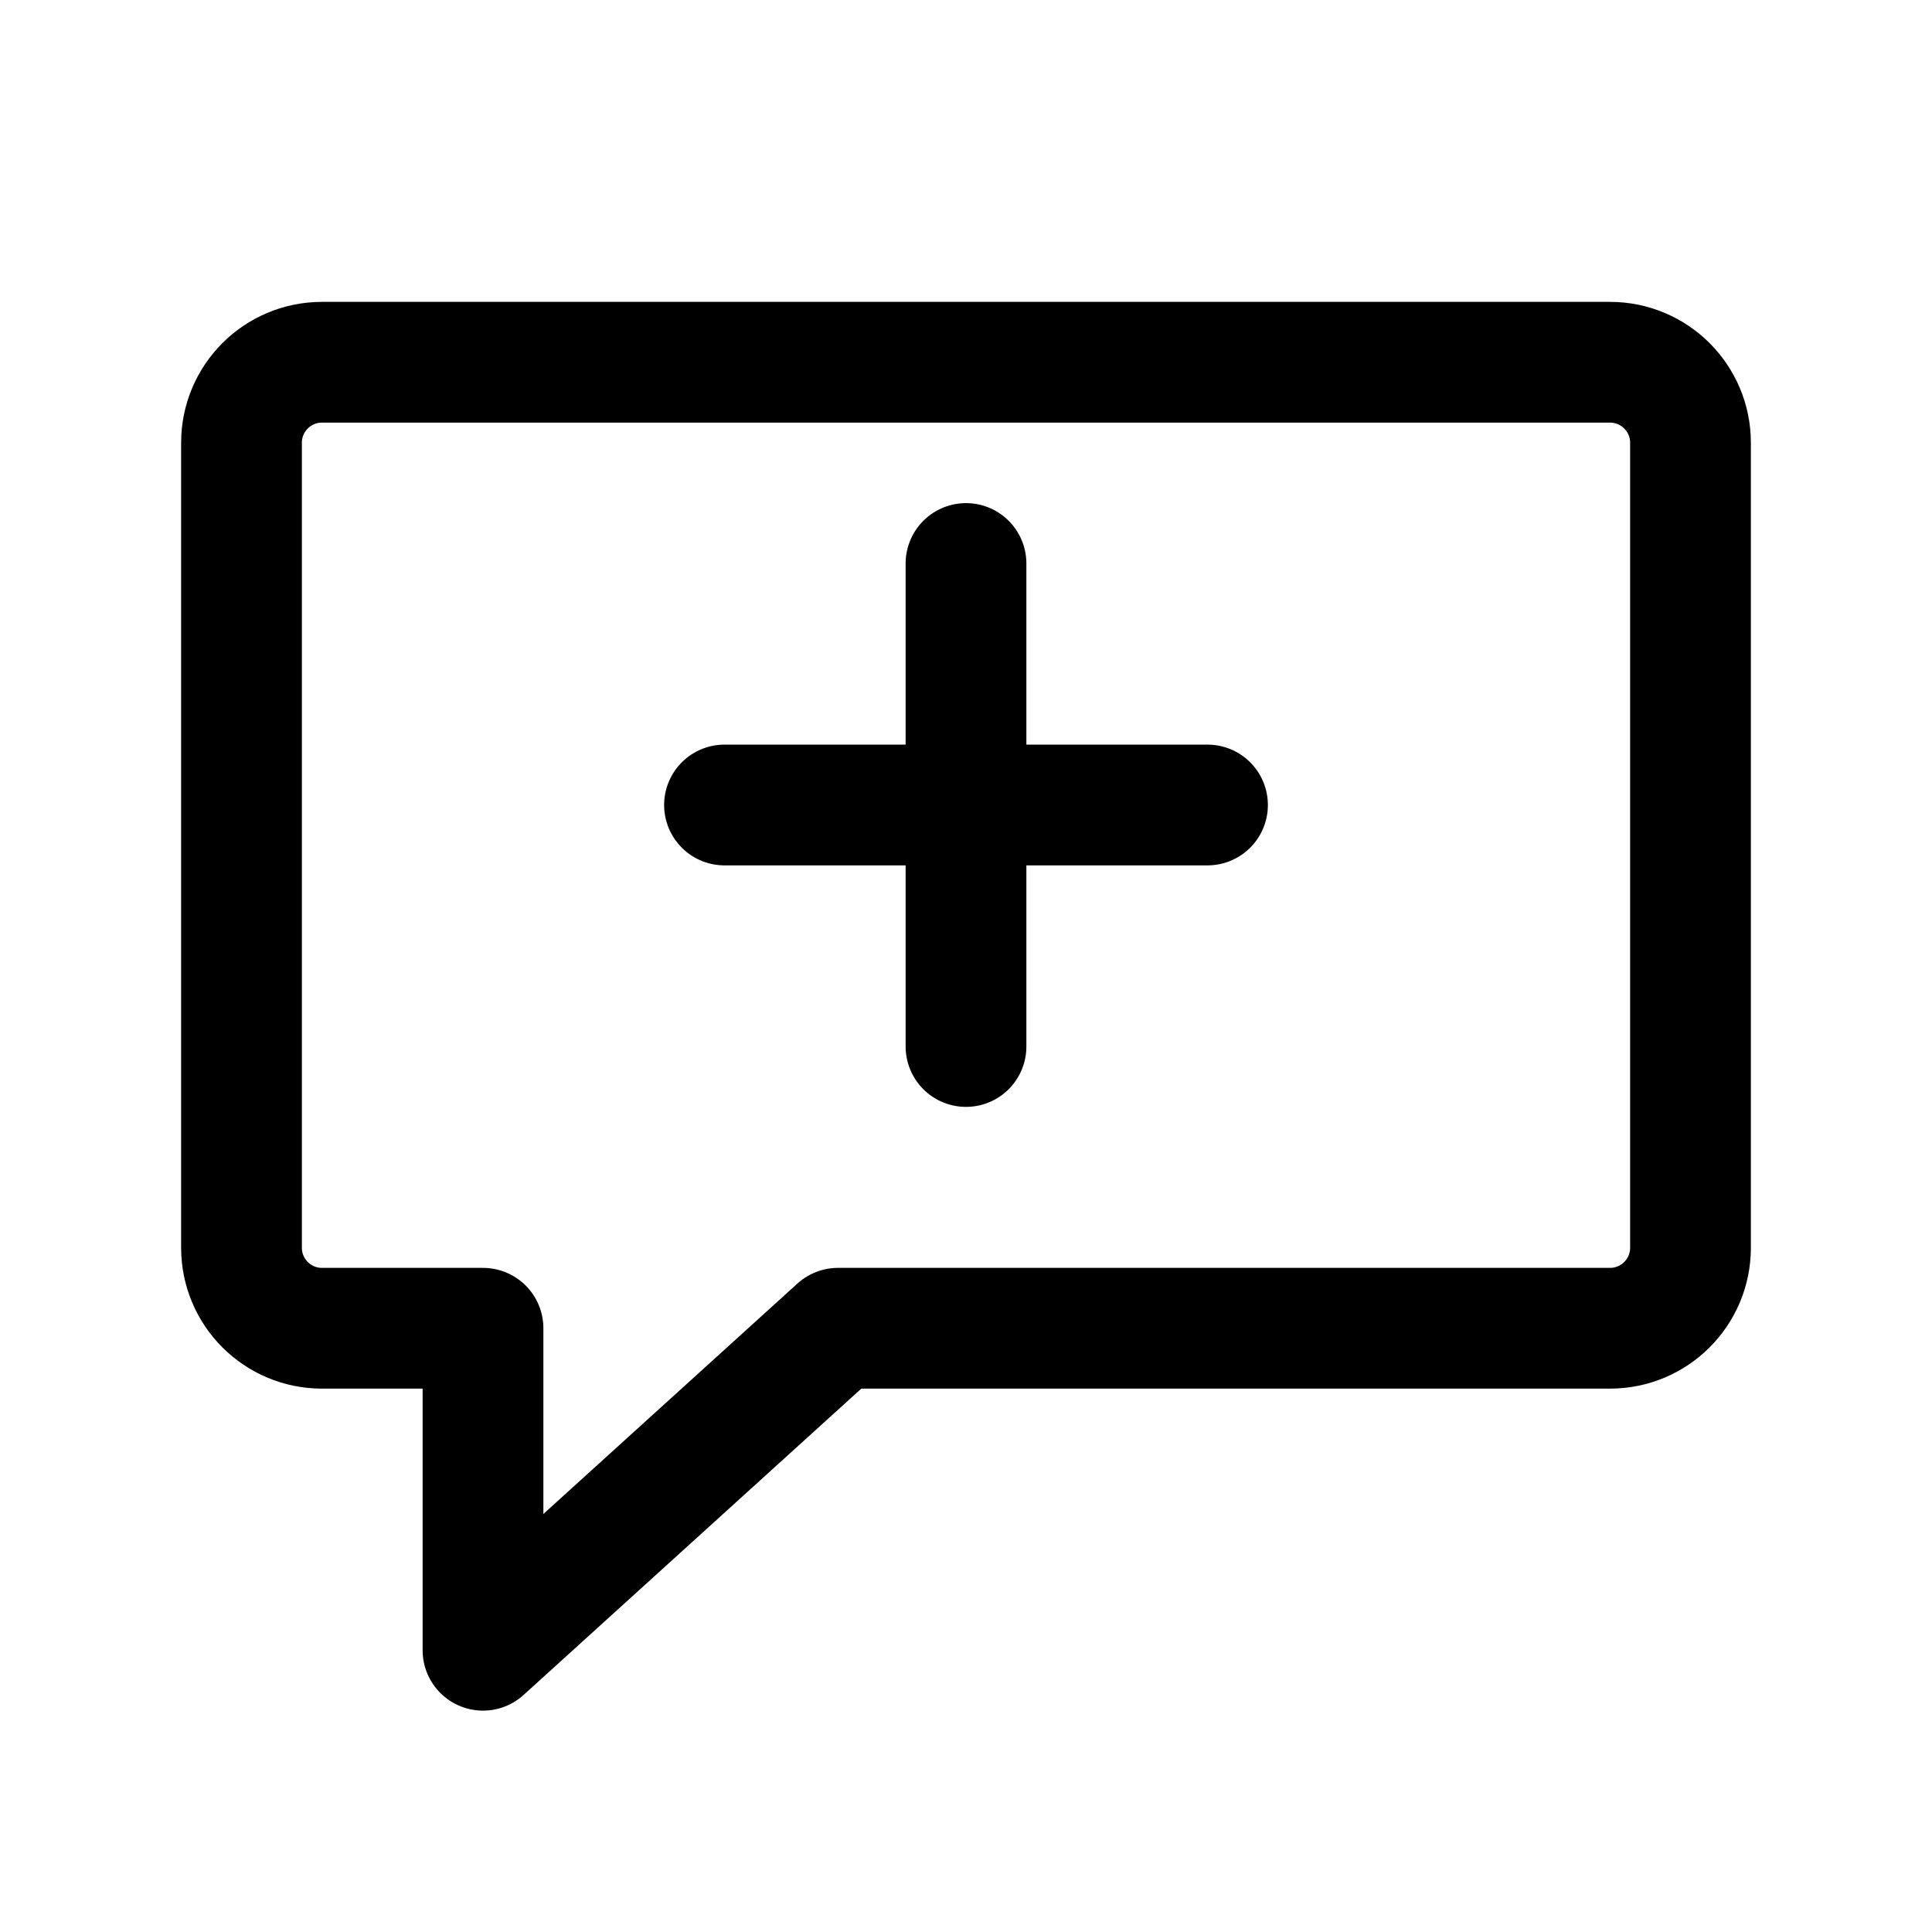
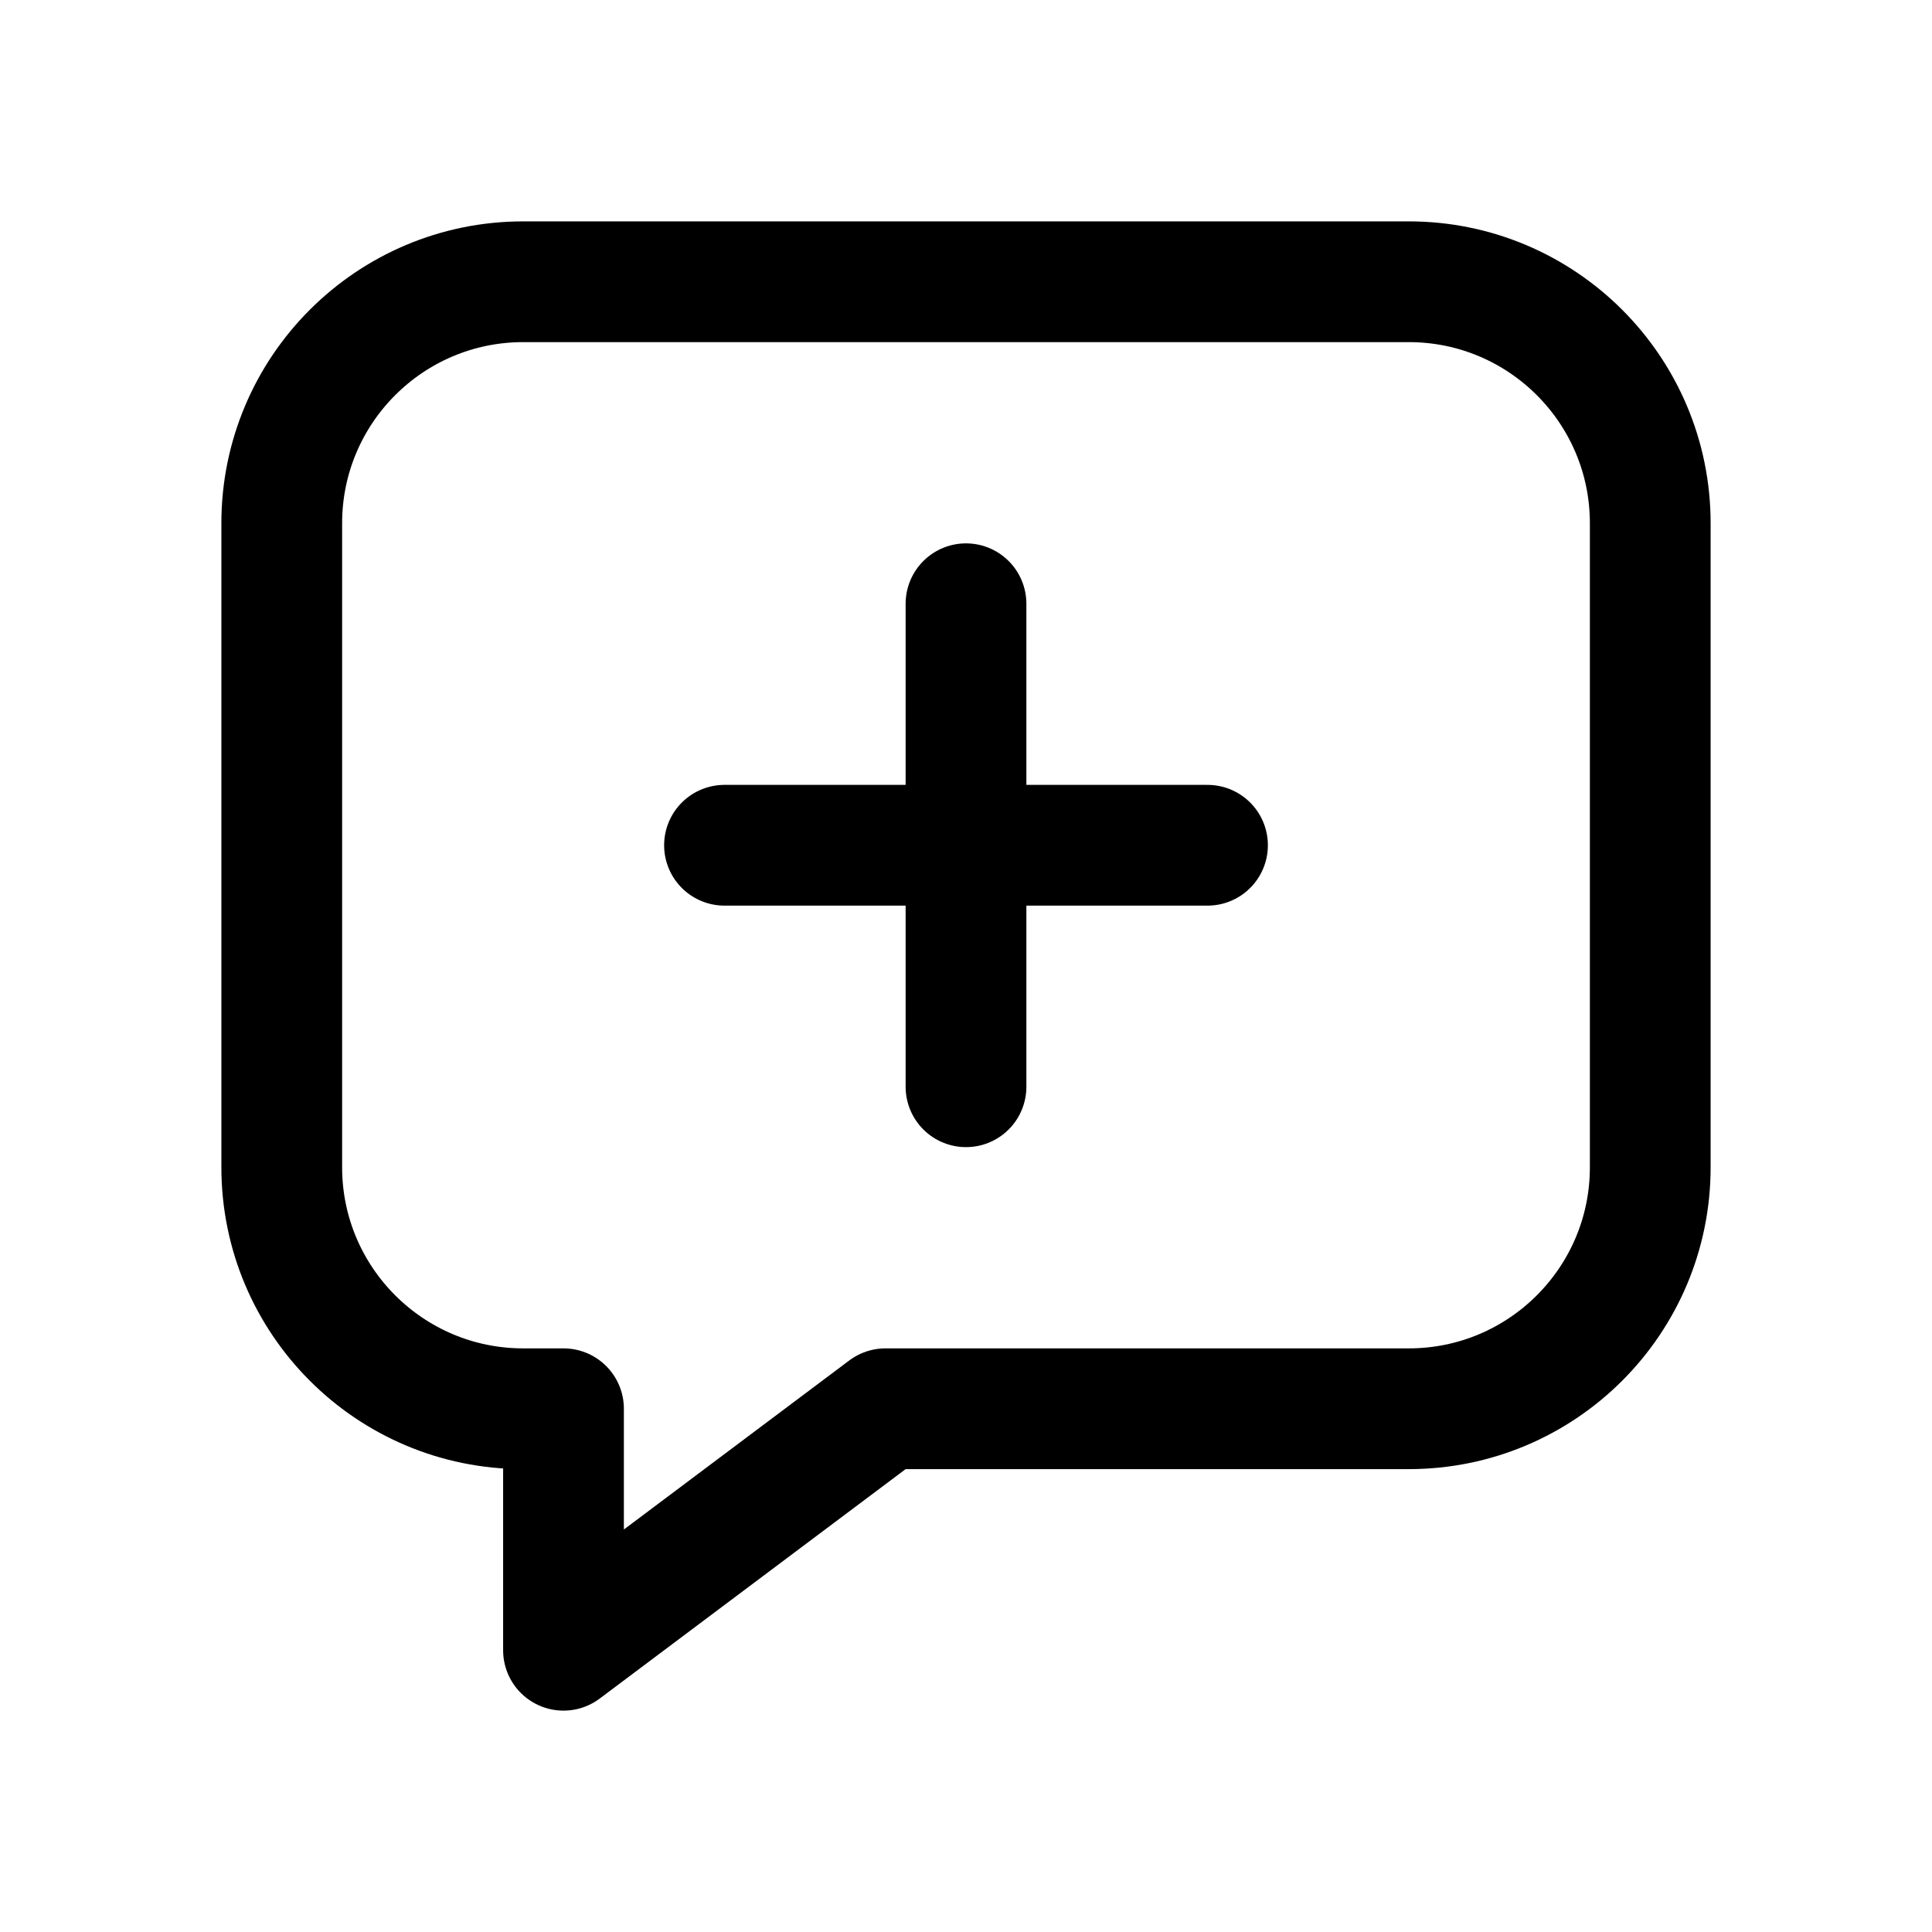
<svg xmlns="http://www.w3.org/2000/svg" viewBox="0 0 24 24" fill="none">
-   <path d="M4 4.5h16a1 1 0 0 1 1 1v10a1 1 0 0 1-1 1h-9.59L6 20.5v-4H4a1 1 0 0 1-1-1v-10a1 1 0 0 1 1-1Z" stroke="currentColor" stroke-width="1.5" stroke-linecap="round" stroke-linejoin="round" />
-   <path d="M12 7v6M9 10h6" stroke="currentColor" stroke-width="1.5" stroke-linecap="round" />
+   <path d="M6.5 3.5h11a3 3 0 0 1 3 3v8a3 3 0 0 1-3 3H11l-4 3v-3h-.5a3 3 0 0 1-3-3v-8a3 3 0 0 1 3-3Z" stroke="currentColor" stroke-width="1.5" stroke-linecap="round" stroke-linejoin="round" />
+   <path d="M12 7.5v6M9 10.5h6" stroke="currentColor" stroke-width="1.5" stroke-linecap="round" />
</svg>
